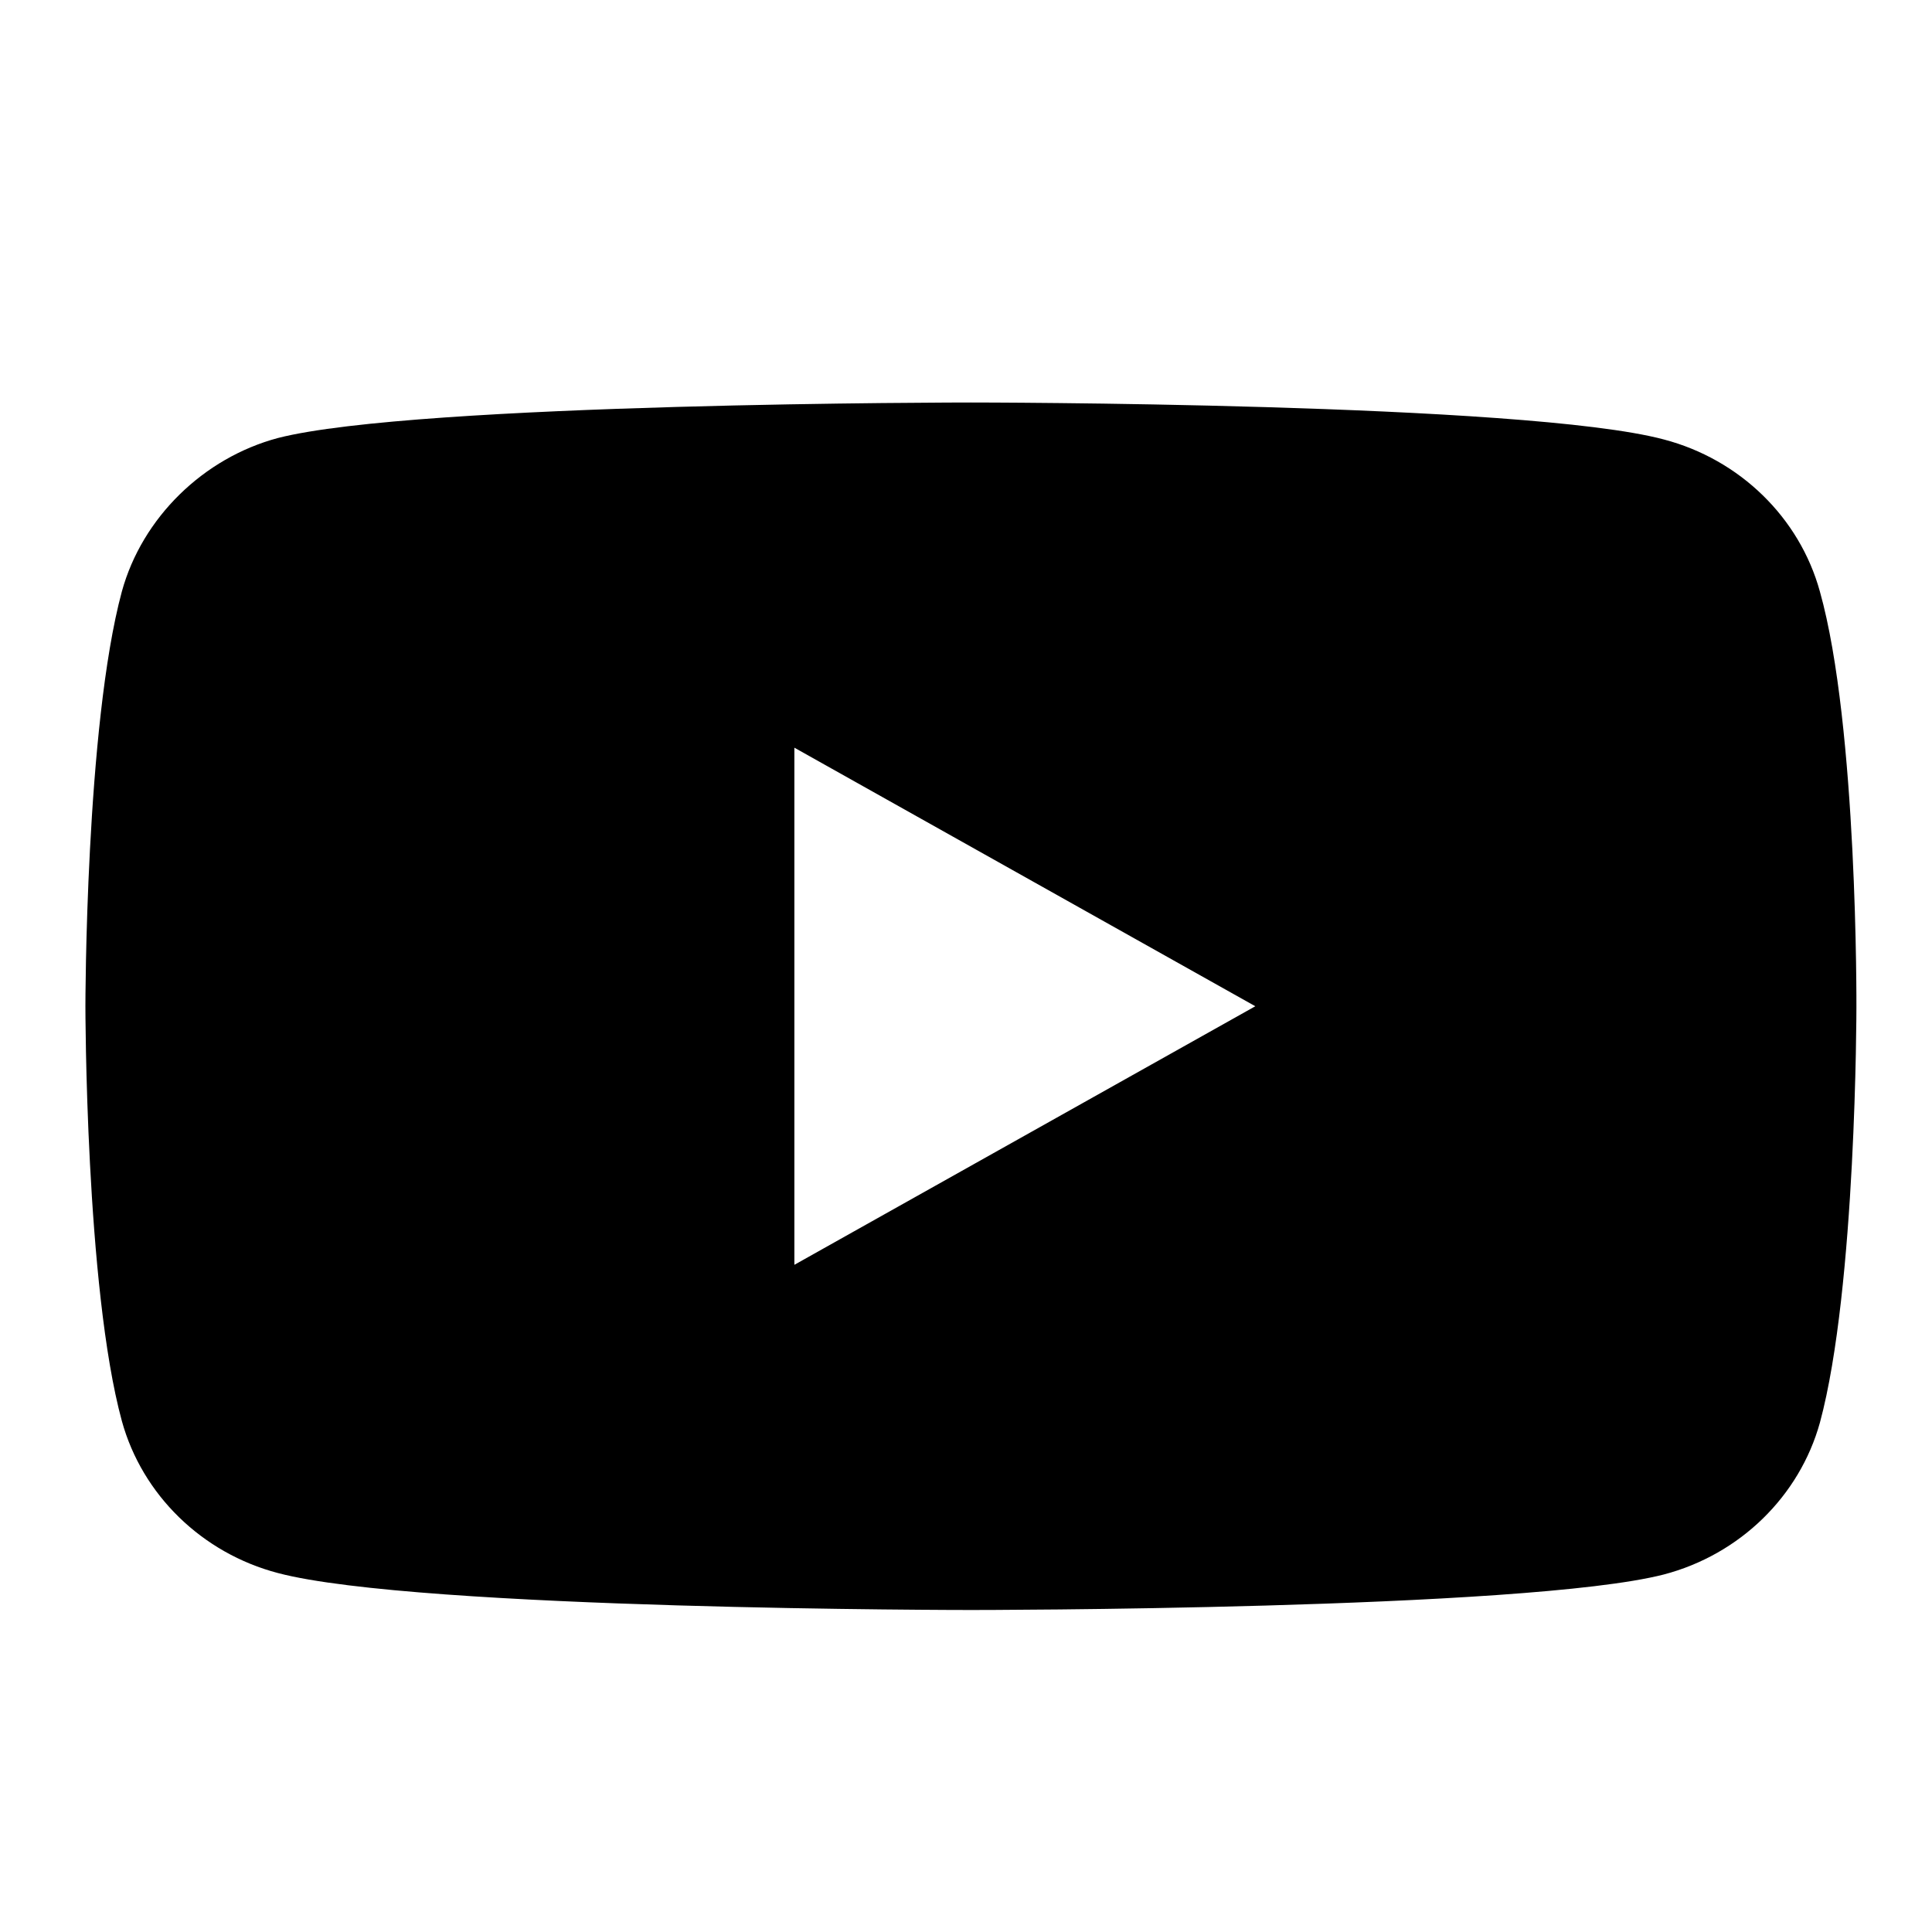
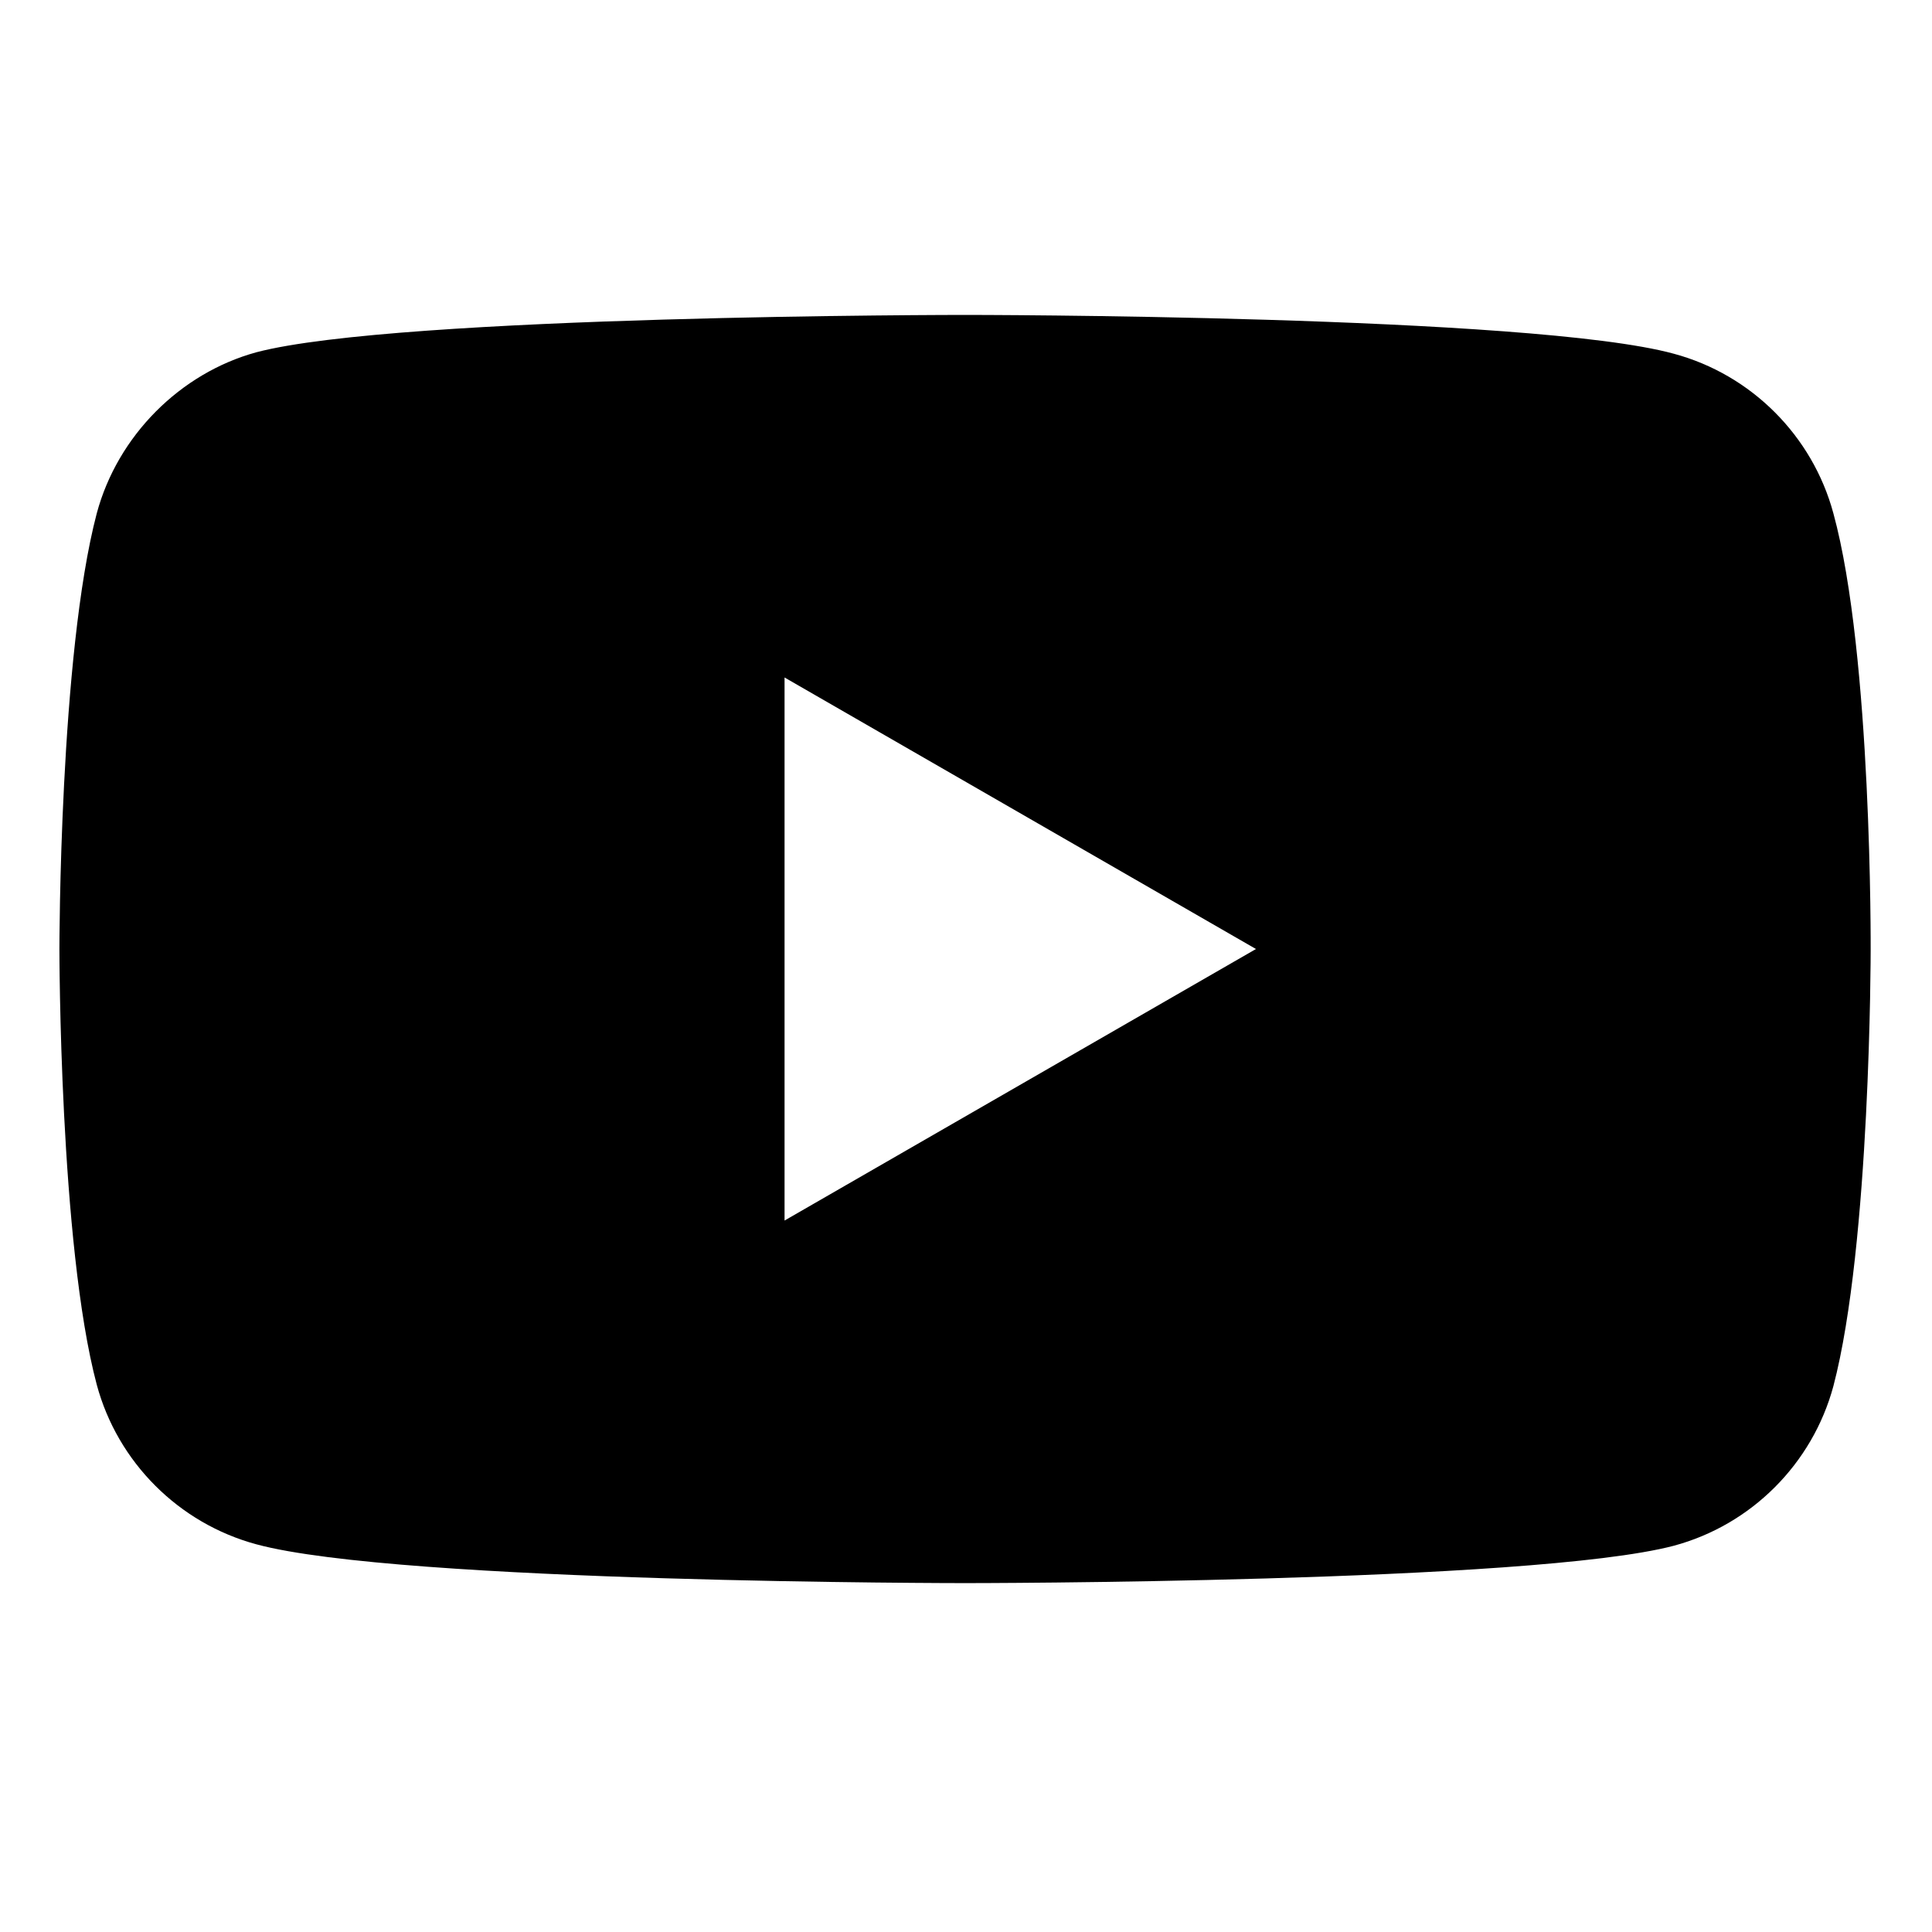
<svg xmlns="http://www.w3.org/2000/svg" width="24" height="24" viewBox="0 0 24 24" fill="currentColor">
-   <path d="M22.607 7.347C22.354 6.429 21.611 5.706 20.668 5.459C18.947 5 12.06 5 12.06 5C12.06 5 5.174 5 3.453 5.441C2.528 5.688 1.767 6.429 1.514 7.347C1.061 9.023 1.061 12.5 1.061 12.5C1.061 12.5 1.061 15.994 1.514 17.653C1.767 18.57 2.51 19.294 3.453 19.541C5.192 20 12.061 20 12.061 20C12.061 20 18.947 20 20.668 19.559C21.611 19.312 22.354 18.588 22.608 17.671C23.061 15.994 23.061 12.518 23.061 12.518C23.061 12.518 23.079 9.023 22.607 7.347ZM9.868 15.712V9.288L15.594 12.5L9.868 15.712Z" />
+   <path d="M22.775 6.377C22.515 5.413 21.755 4.653 20.792 4.394C19.031 3.912 11.988 3.912 11.988 3.912C11.988 3.912 4.945 3.912 3.185 4.376C2.239 4.635 1.461 5.413 1.202 6.377C0.738 8.138 0.738 11.789 0.738 11.789C0.738 11.789 0.738 15.459 1.202 17.201C1.461 18.164 2.221 18.924 3.185 19.184C4.964 19.666 11.988 19.666 11.988 19.666C11.988 19.666 19.031 19.666 20.792 19.202C21.756 18.943 22.515 18.183 22.775 17.219C23.238 15.459 23.238 11.807 23.238 11.807C23.238 11.807 23.257 8.138 22.775 6.377ZM9.746 15.162V8.416L15.602 11.789L9.746 15.162Z" />
</svg>
